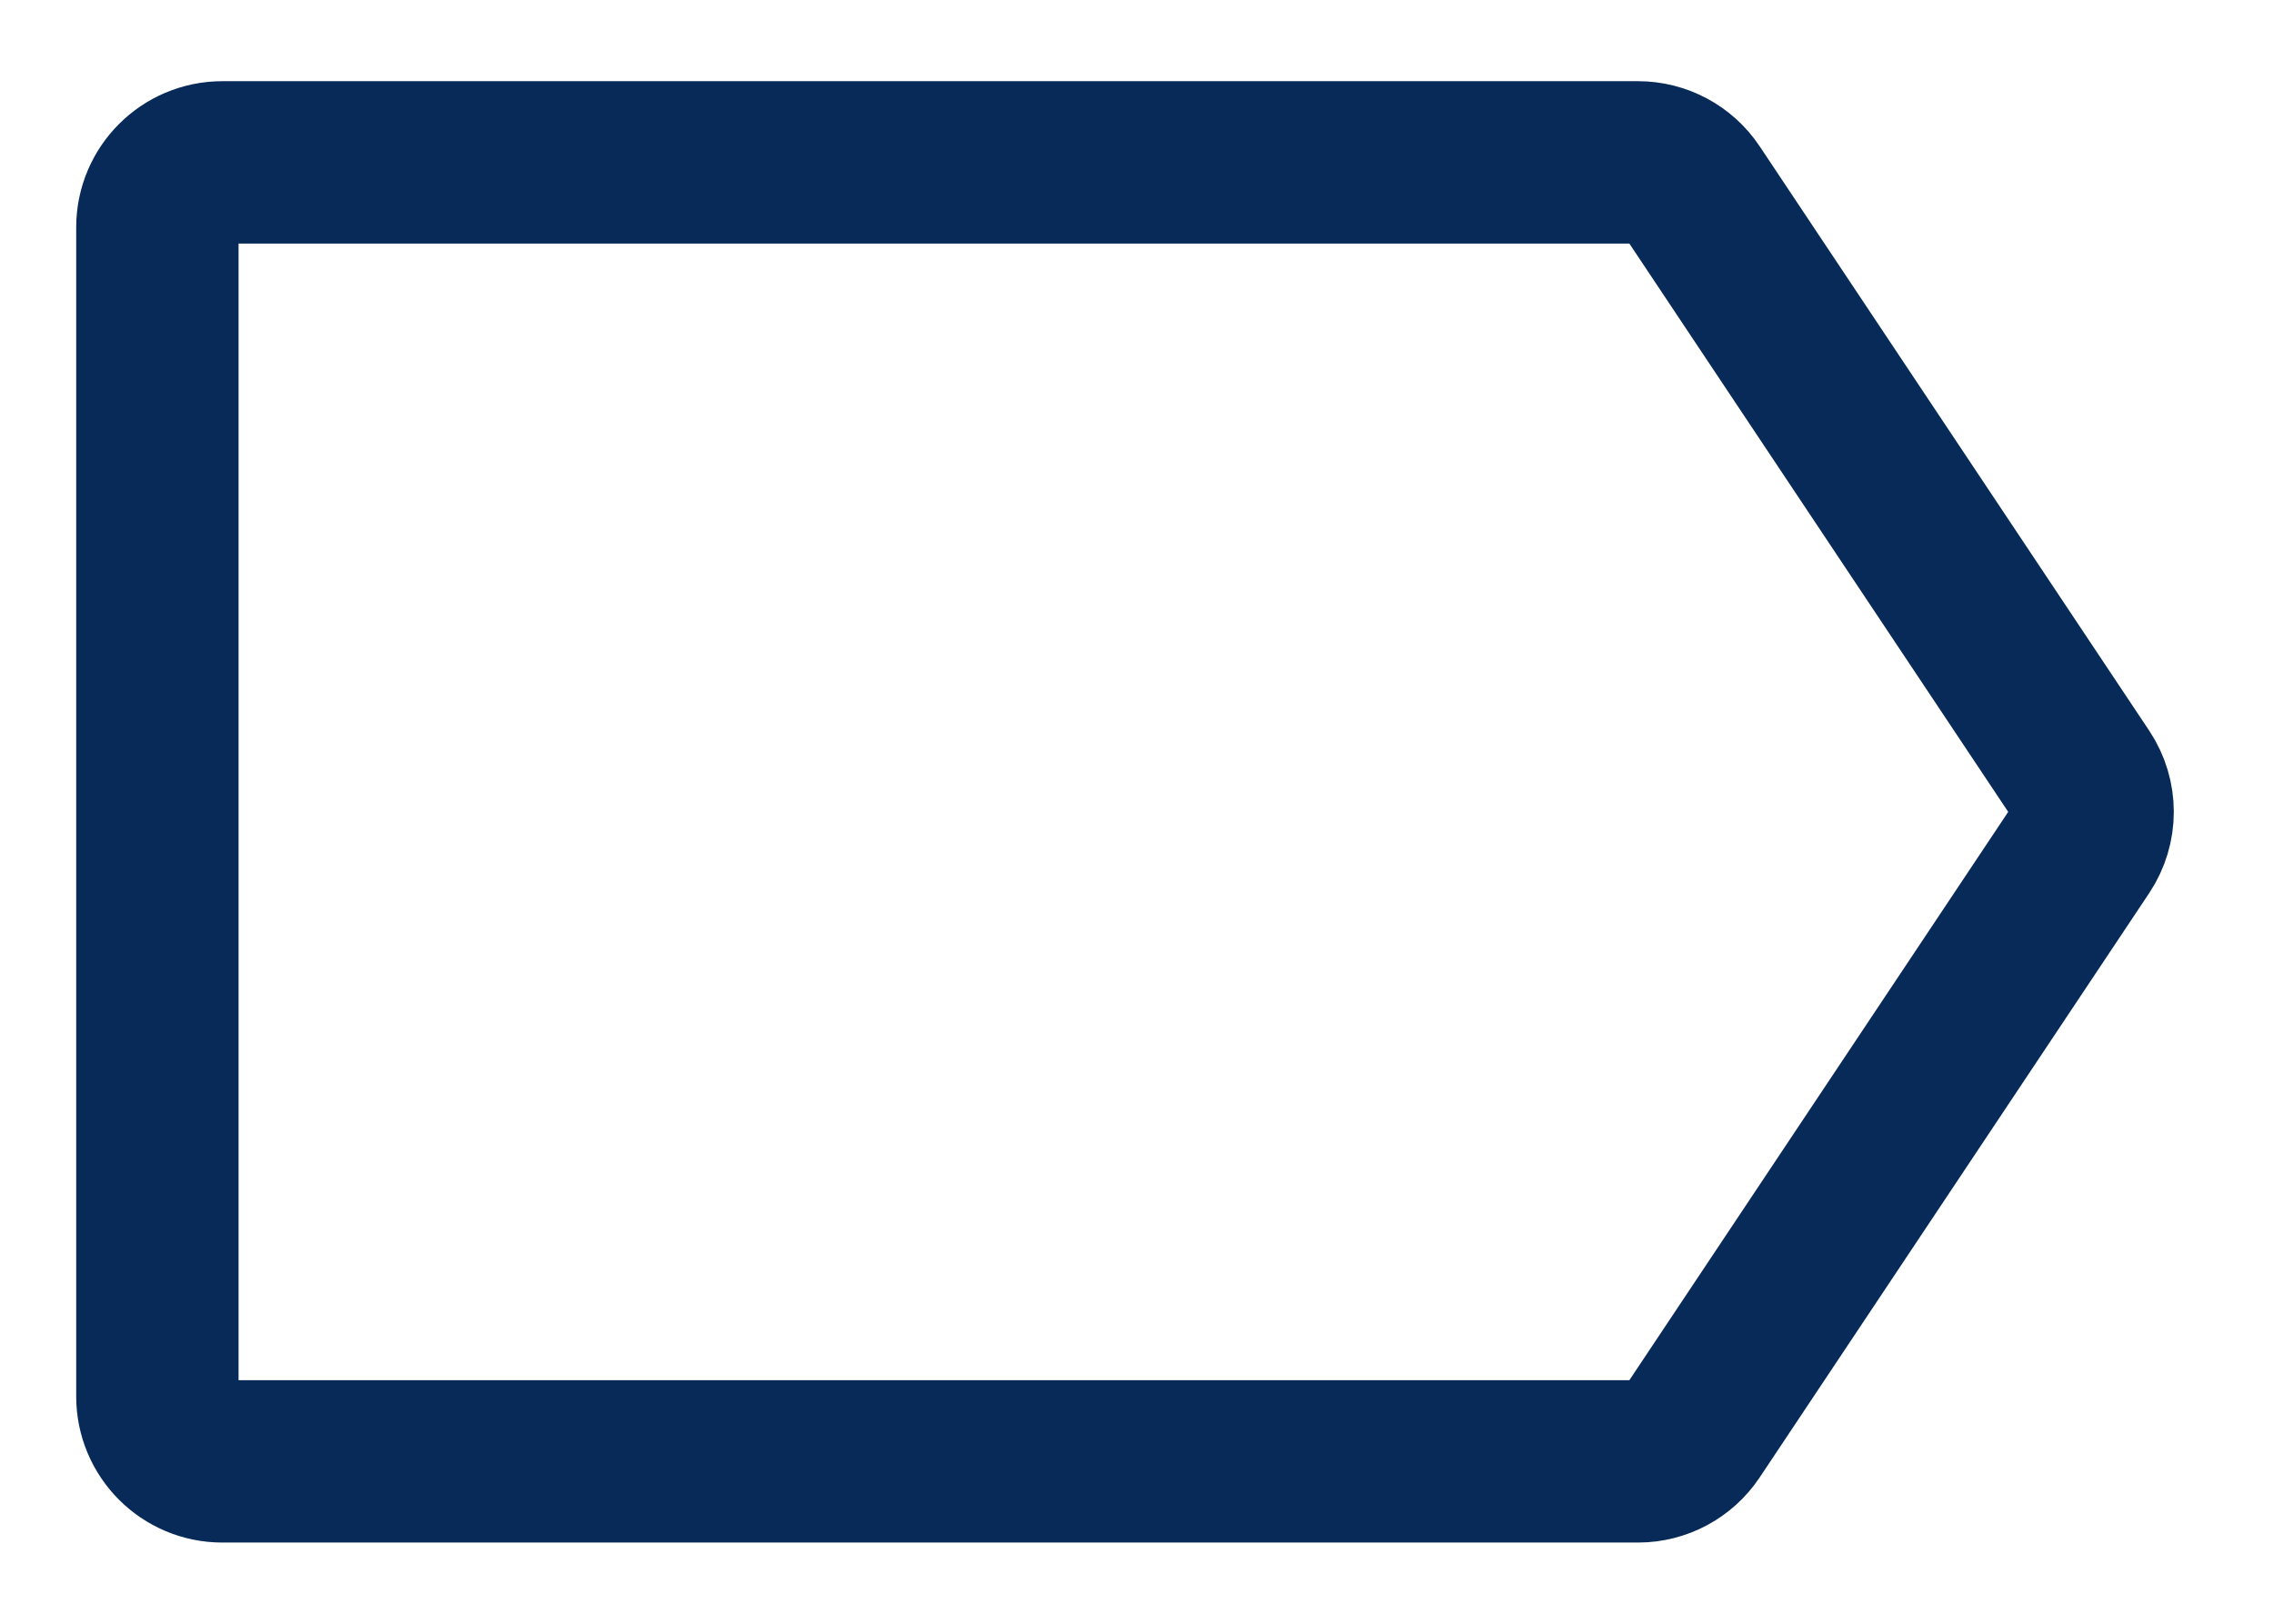
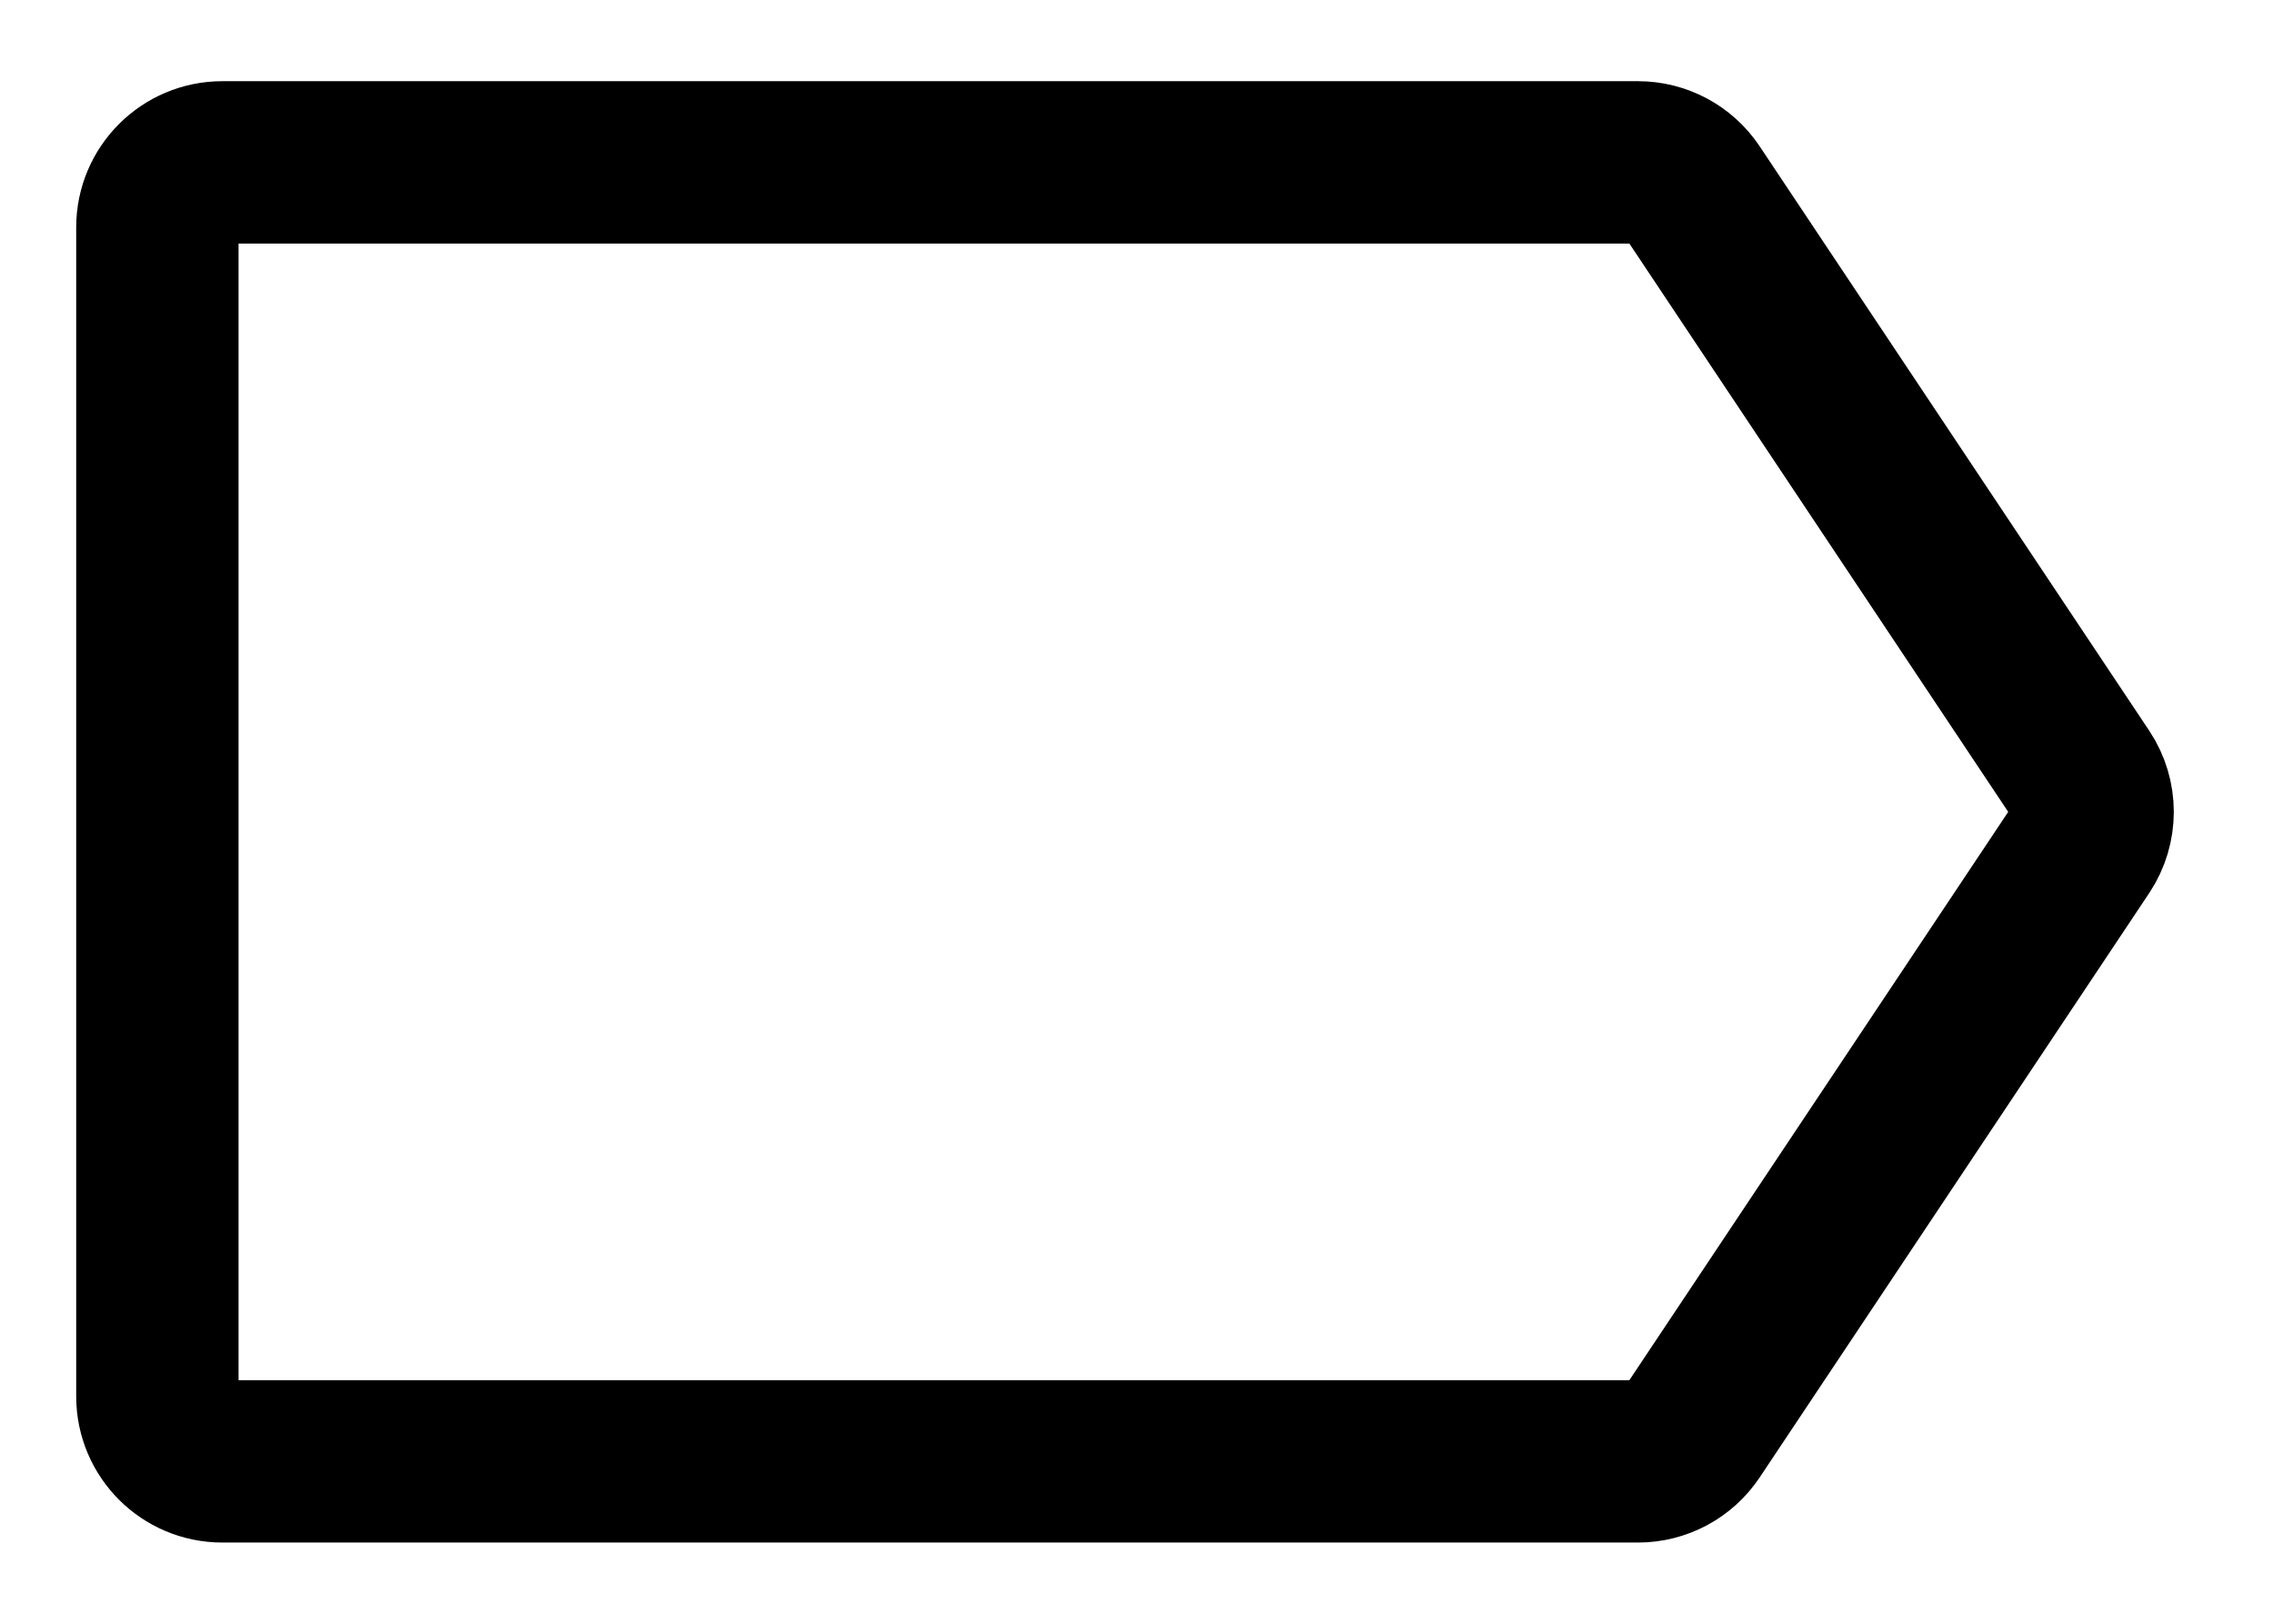
<svg xmlns="http://www.w3.org/2000/svg" width="21" height="15" viewBox="0 0 21 15" fill="none">
-   <path d="M1.454 12.9V2.1C1.454 1.769 1.723 1.5 2.054 1.5H15.133C15.334 1.5 15.521 1.6 15.633 1.767L19.233 7.167C19.367 7.369 19.367 7.631 19.233 7.833L15.633 13.233C15.521 13.4 15.334 13.5 15.133 13.5H2.054C1.723 13.5 1.454 13.231 1.454 12.9Z" stroke="#072A58" stroke-width="1.5" />
+   <path d="M1.454 12.9V2.1C1.454 1.769 1.723 1.5 2.054 1.5H15.133C15.334 1.5 15.521 1.6 15.633 1.767L19.233 7.167C19.367 7.369 19.367 7.631 19.233 7.833L15.633 13.233C15.521 13.4 15.334 13.5 15.133 13.5H2.054C1.723 13.5 1.454 13.231 1.454 12.9Z" stroke="currentColor" stroke-width="1.5" />
</svg>
